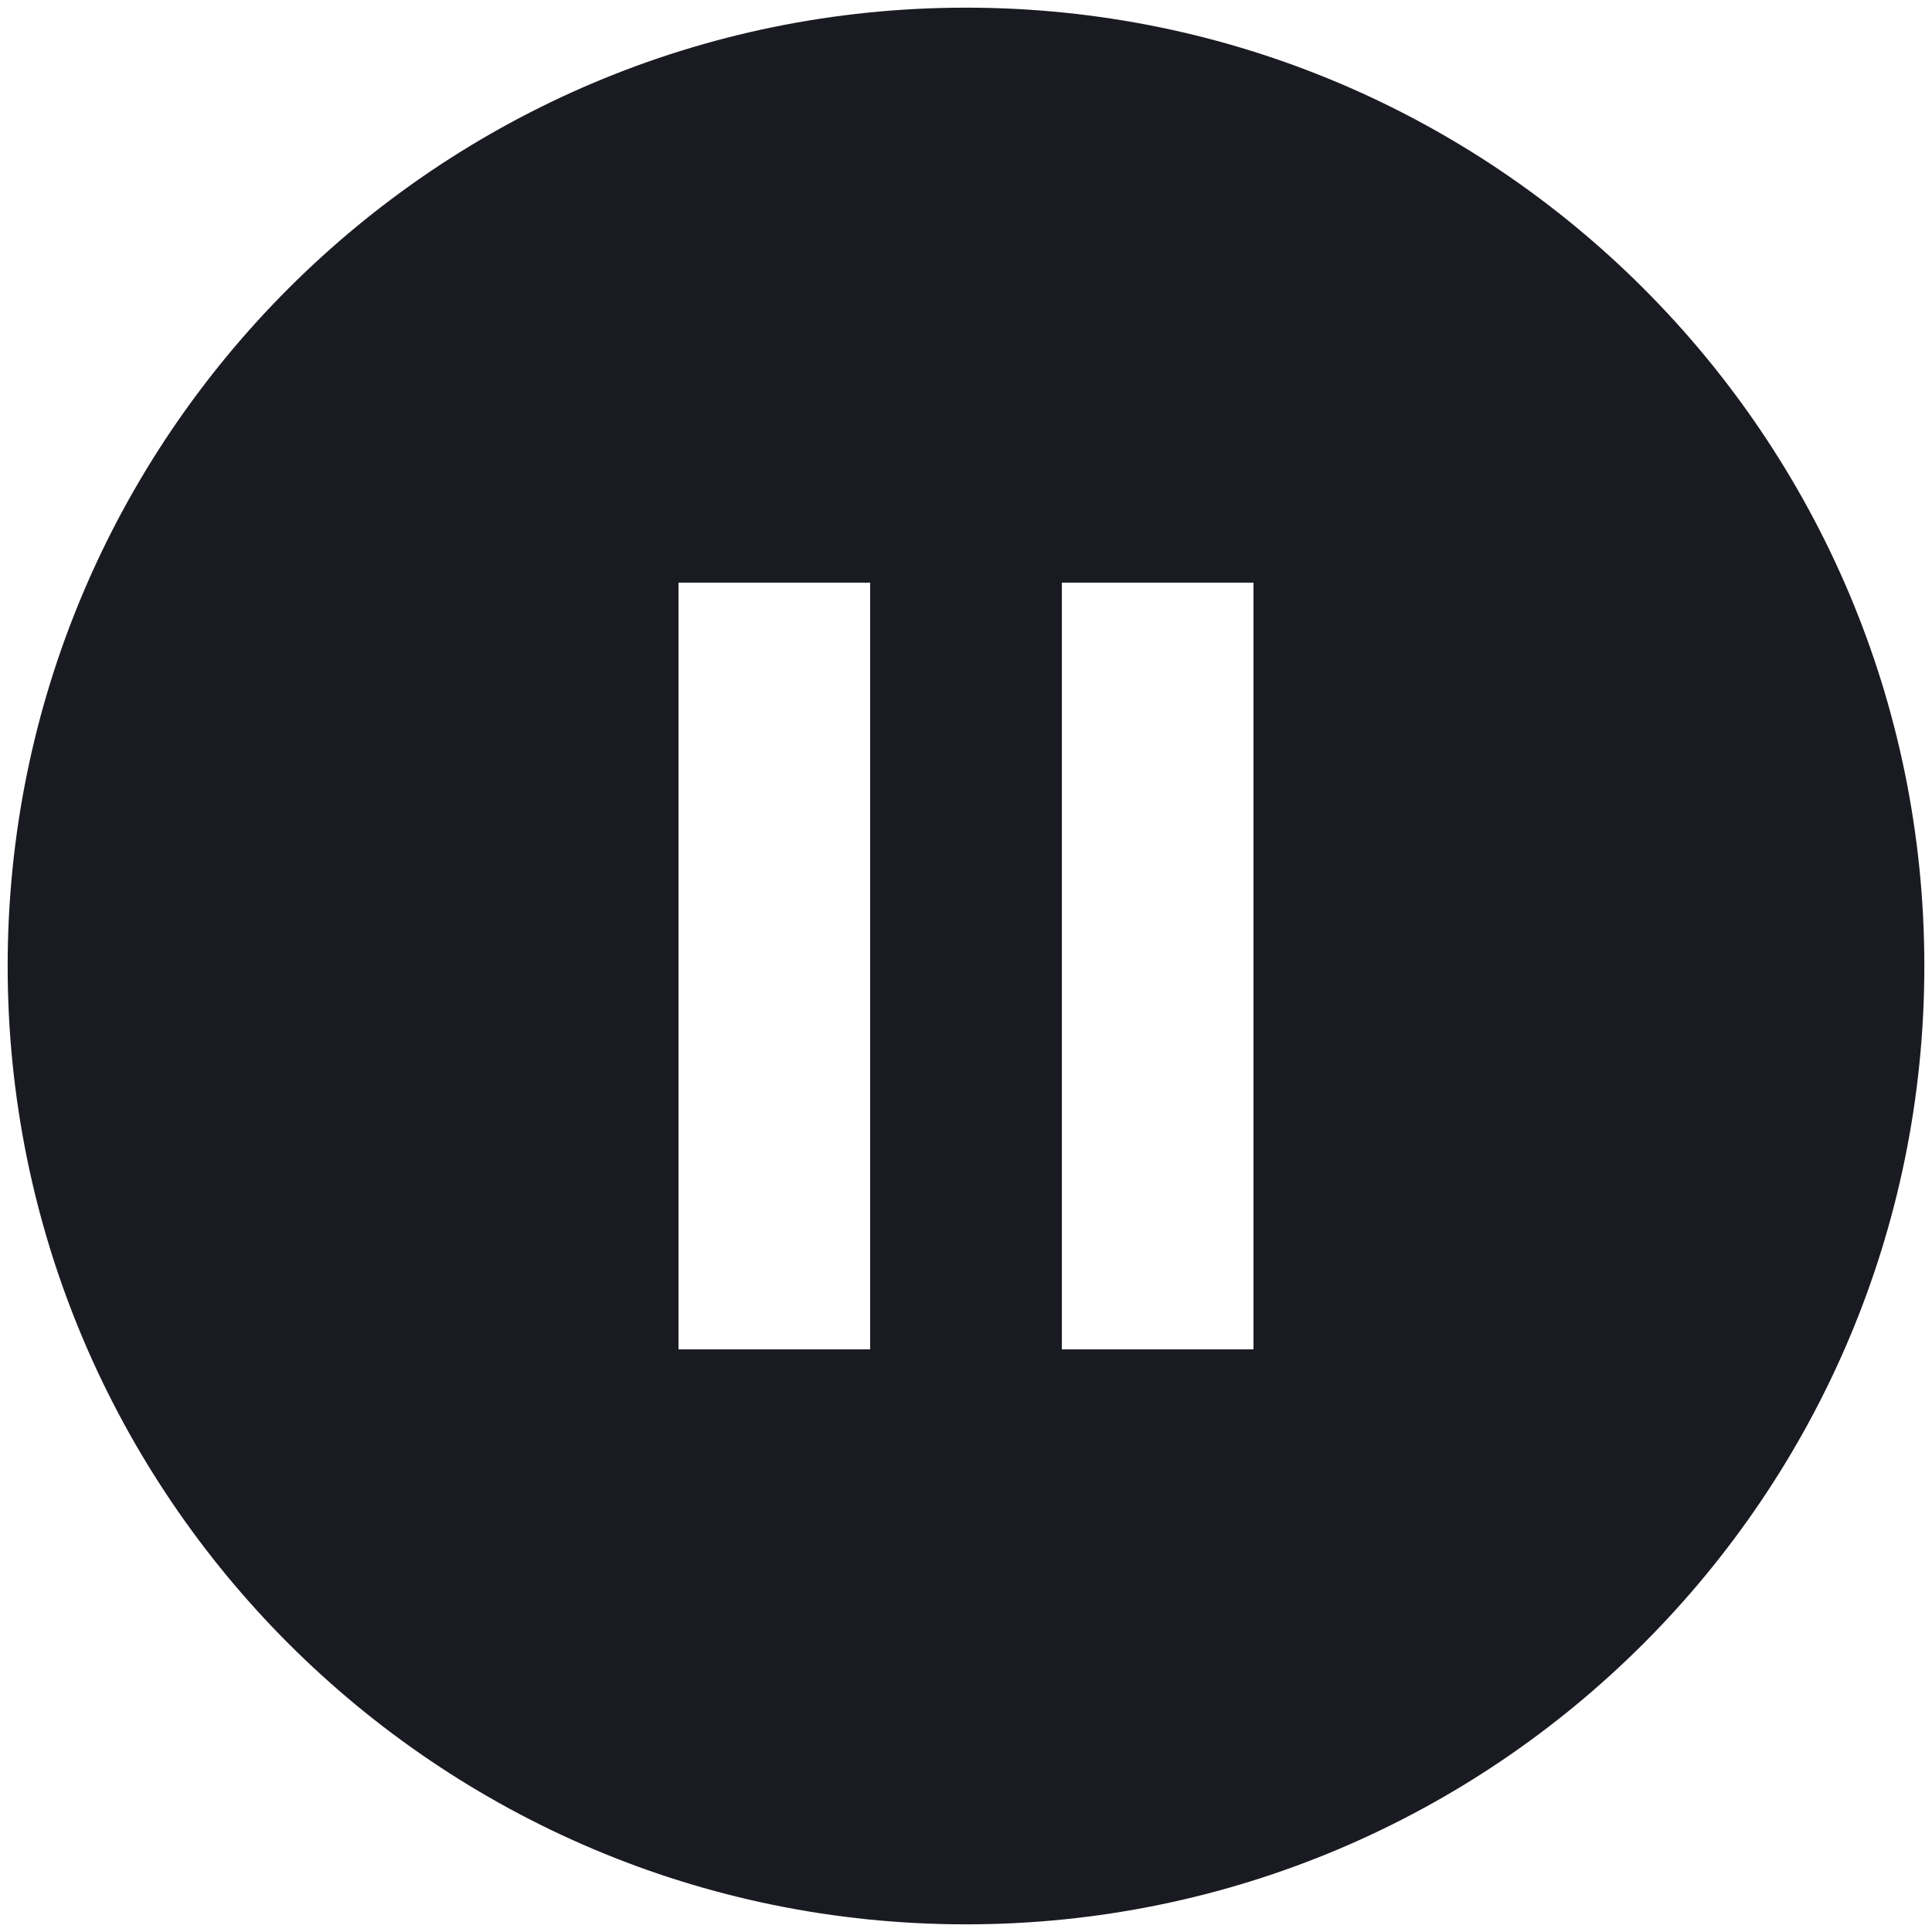
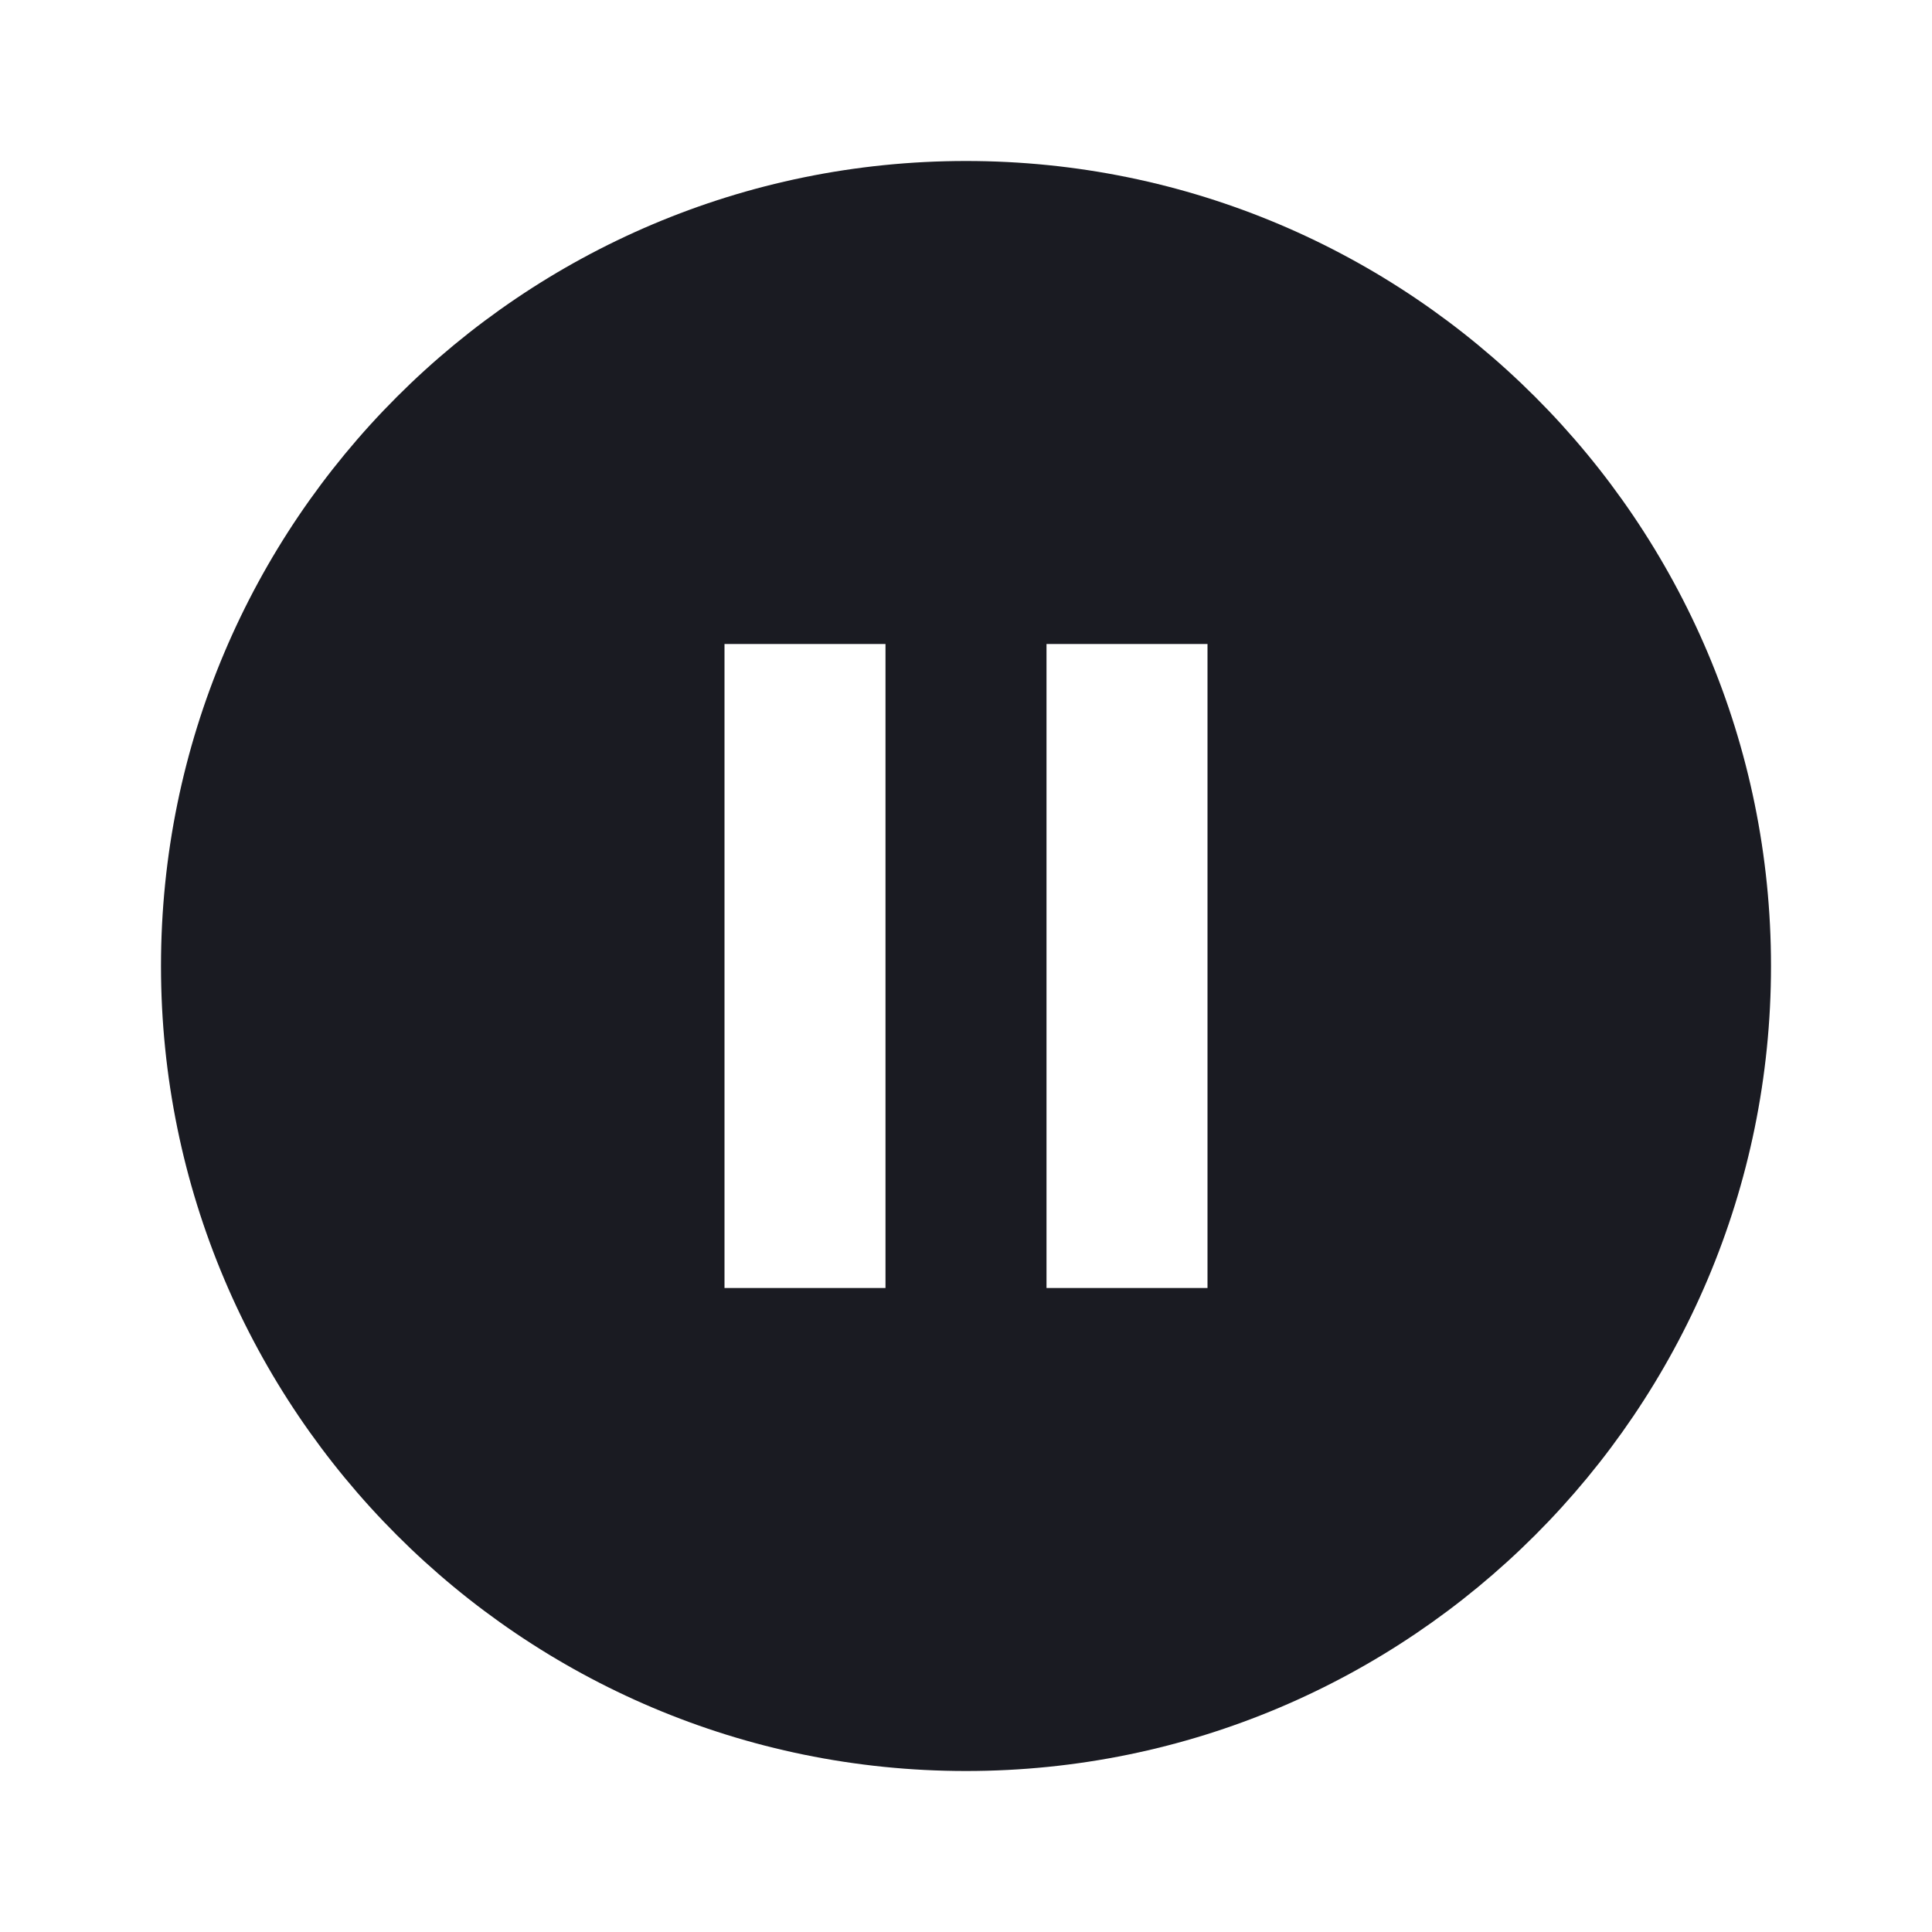
- <svg xmlns="http://www.w3.org/2000/svg" width="84" height="84" viewBox="0 0 84 84" fill="none">
-   <path d="M42 0.333C19 0.333 0.333 19 0.333 42C0.333 65 19 83.667 42 83.667C65 83.667 83.667 65 83.667 42C83.667 19 65 0.333 42 0.333ZM37.833 58.667H29.5V25.333H37.833V58.667ZM54.5 58.667H46.167V25.333H54.5V58.667Z" fill="#1A1B22" />
+ <svg xmlns="http://www.w3.org/2000/svg" width="100" height="100" viewBox="0 0 100 100" fill="none">
+   <path d="M50 8.333C27 8.333 8.333 27 8.333 50C8.333 73 27 91.667 50 91.667C73 91.667 91.667 73 91.667 50C91.667 27 73 8.333 50 8.333ZM45.833 66.667H37.5V33.333H45.833V66.667ZM62.5 66.667H54.167V33.333H62.5V66.667Z" fill="#1A1B22" />
</svg>
